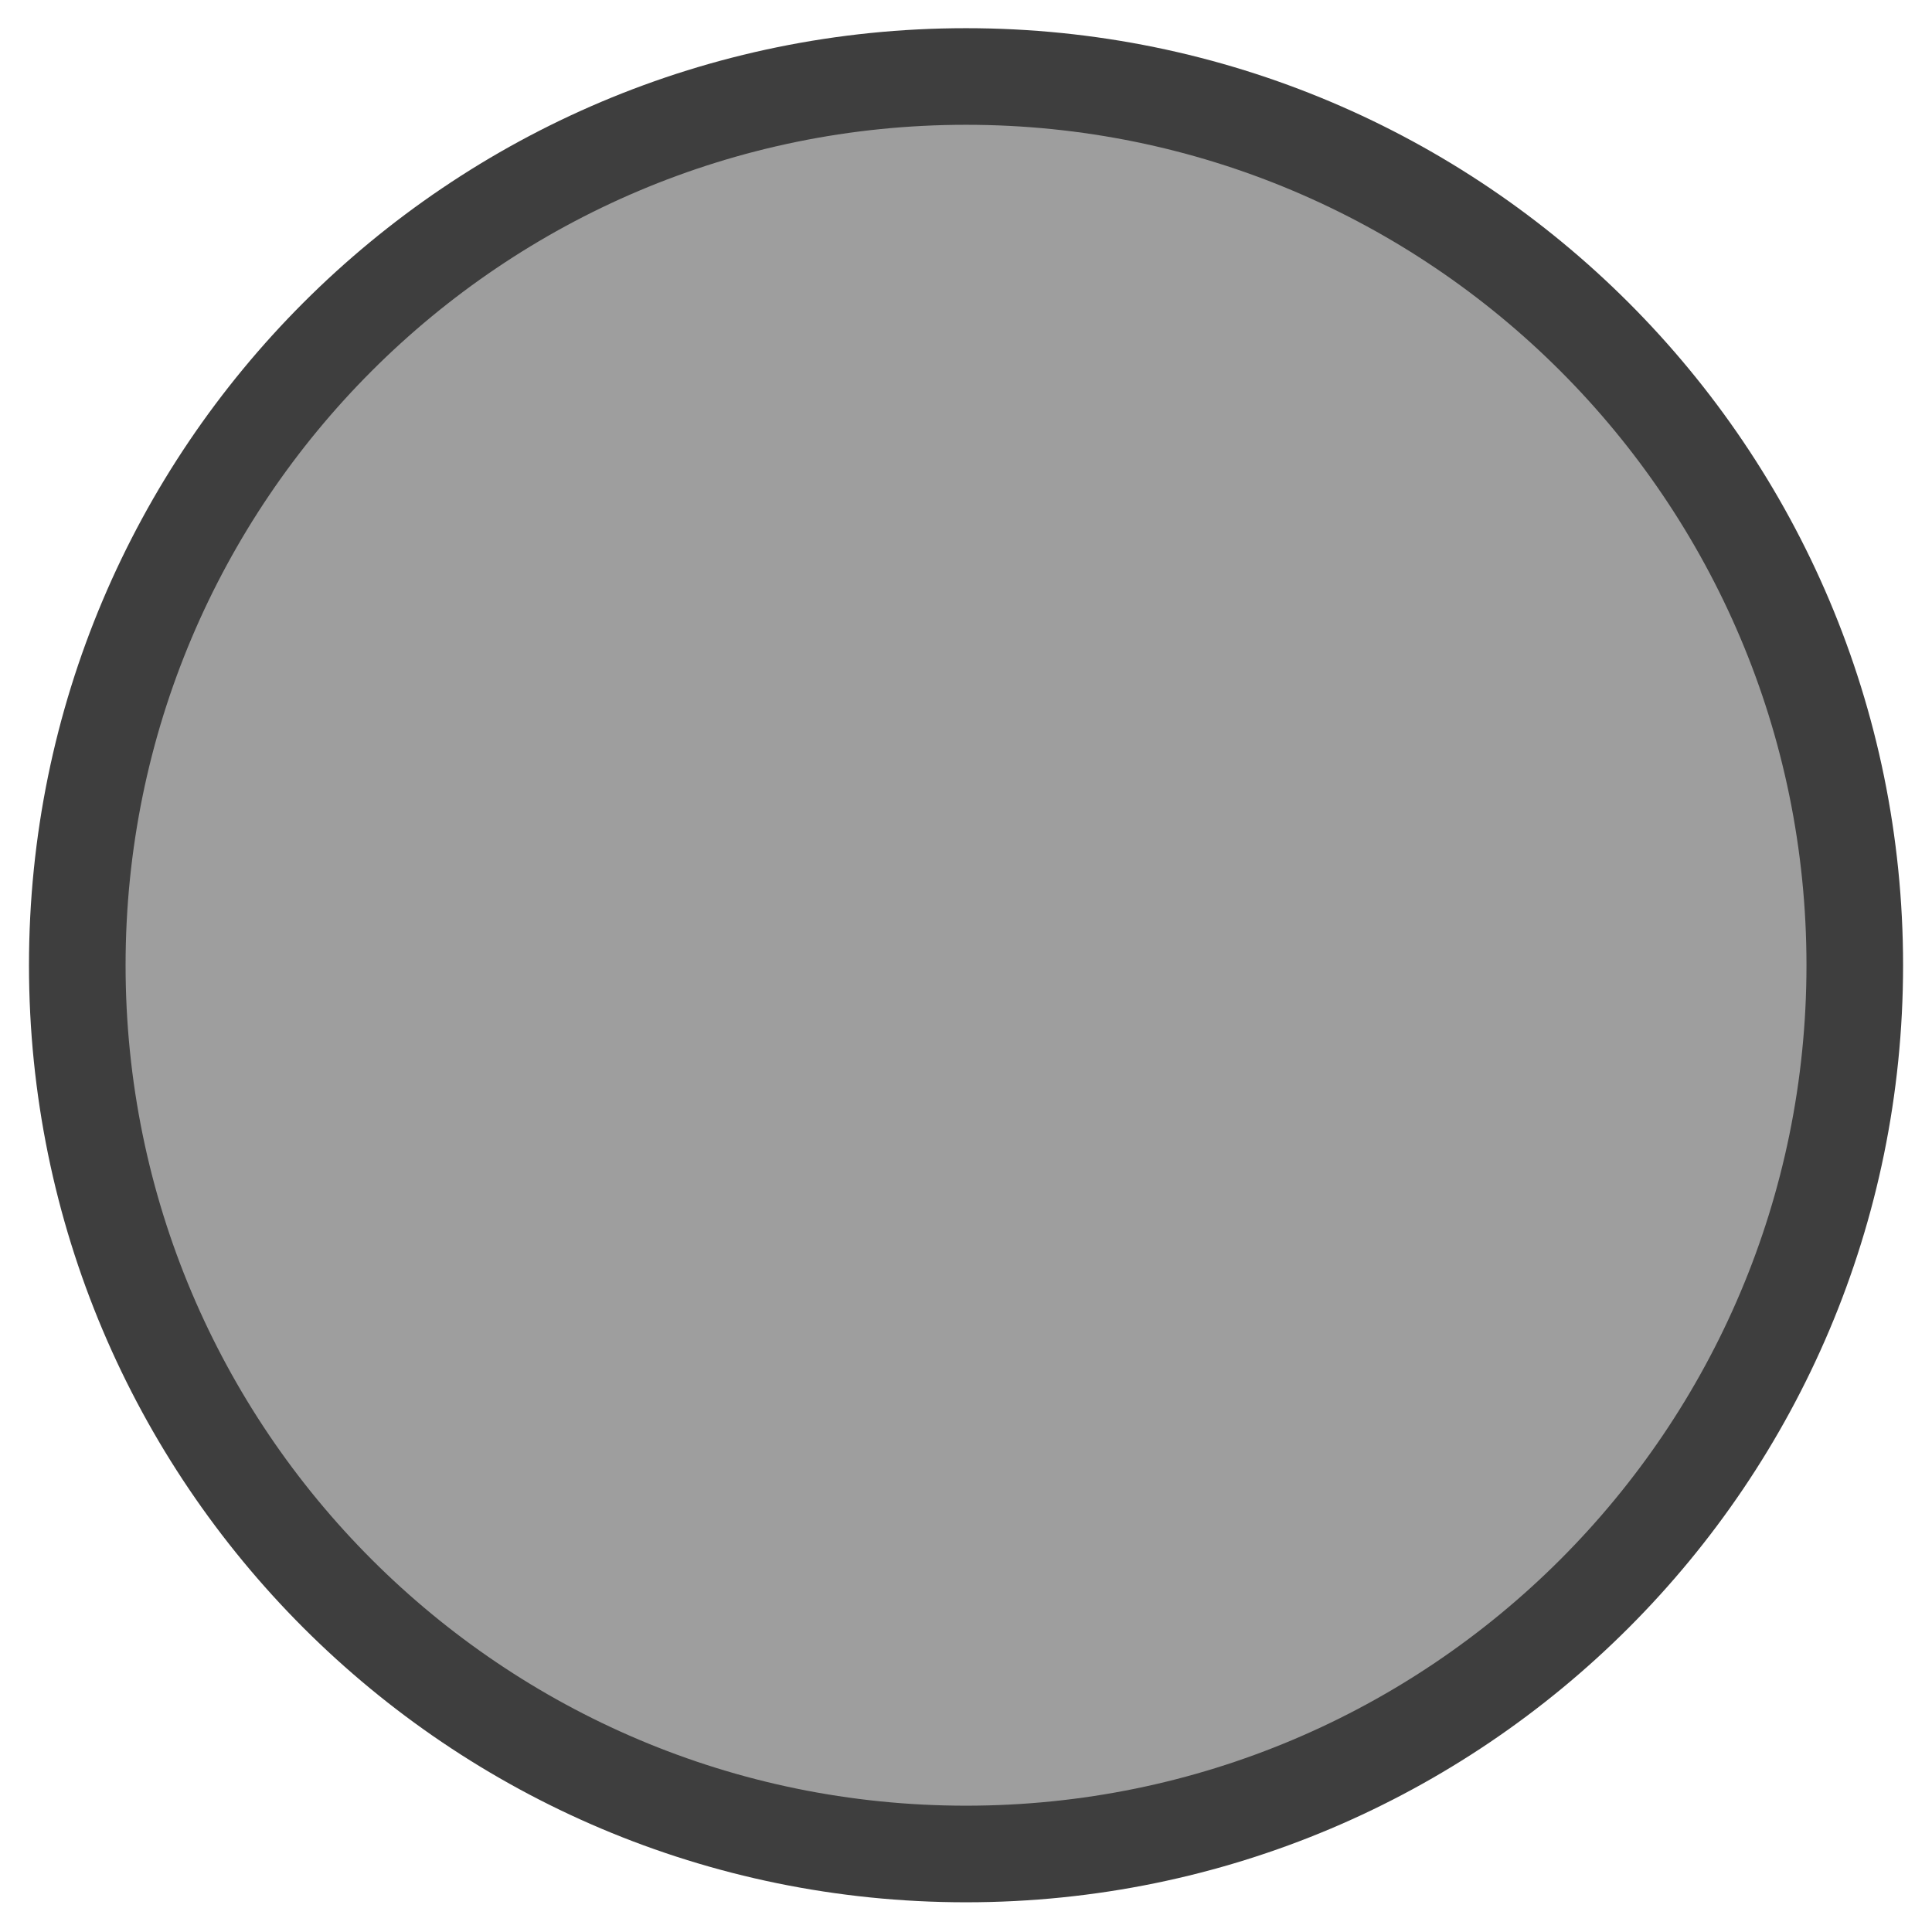
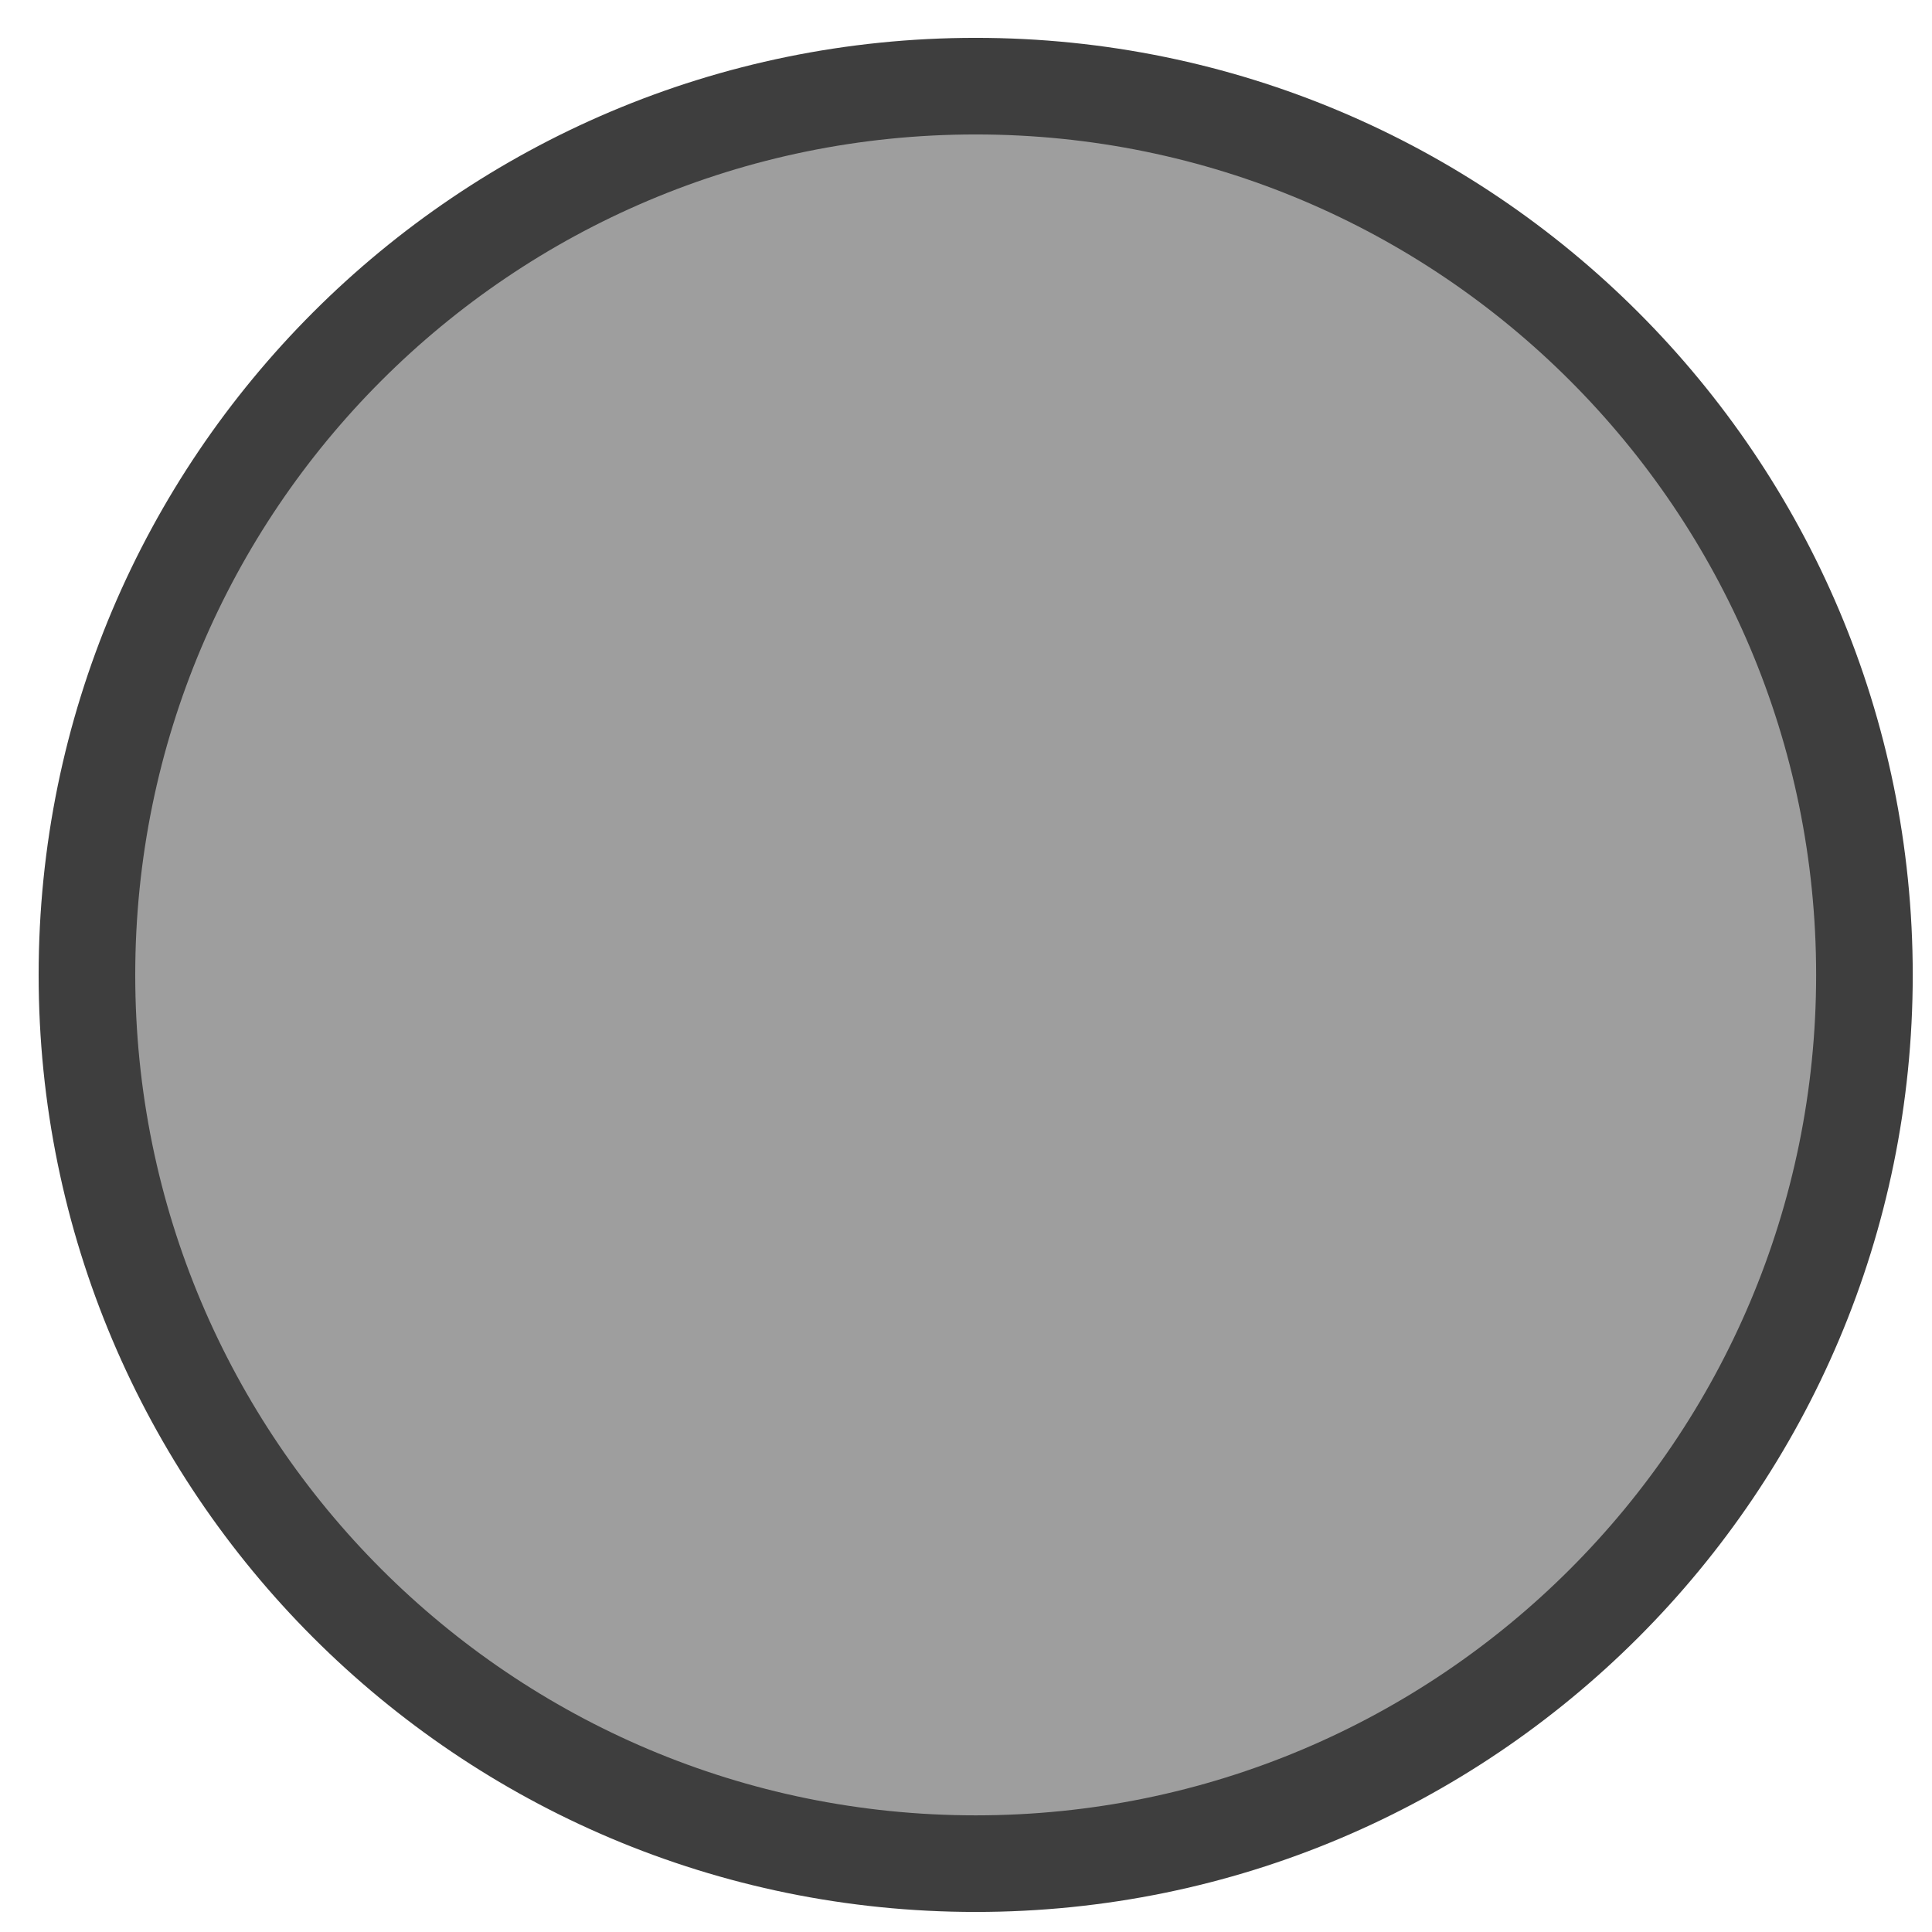
<svg xmlns="http://www.w3.org/2000/svg" version="1.1" id="Layer_1" x="0px" y="0px" width="200px" height="200px" viewBox="0 0 200 200" enable-background="new 0 0 200 200" xml:space="preserve">
-   <circle opacity="0.5" fill="#3E3E3E" cx="100.003" cy="99.921" r="92.003" />
-   <circle fill="none" stroke="#3E3E3E" stroke-width="10" stroke-linecap="round" stroke-miterlimit="10" cx="100.003" cy="99.921" r="92.003" />
+   <circle opacity="0.5" fill="#3E3E3E" enable-background="new    " cx="101.003" cy="100.921" r="92.003" />
+   <circle fill="none" stroke="#3E3E3E" stroke-width="10" stroke-linecap="round" stroke-miterlimit="10" cx="101.003" cy="100.921" r="92.003" />
</svg>
